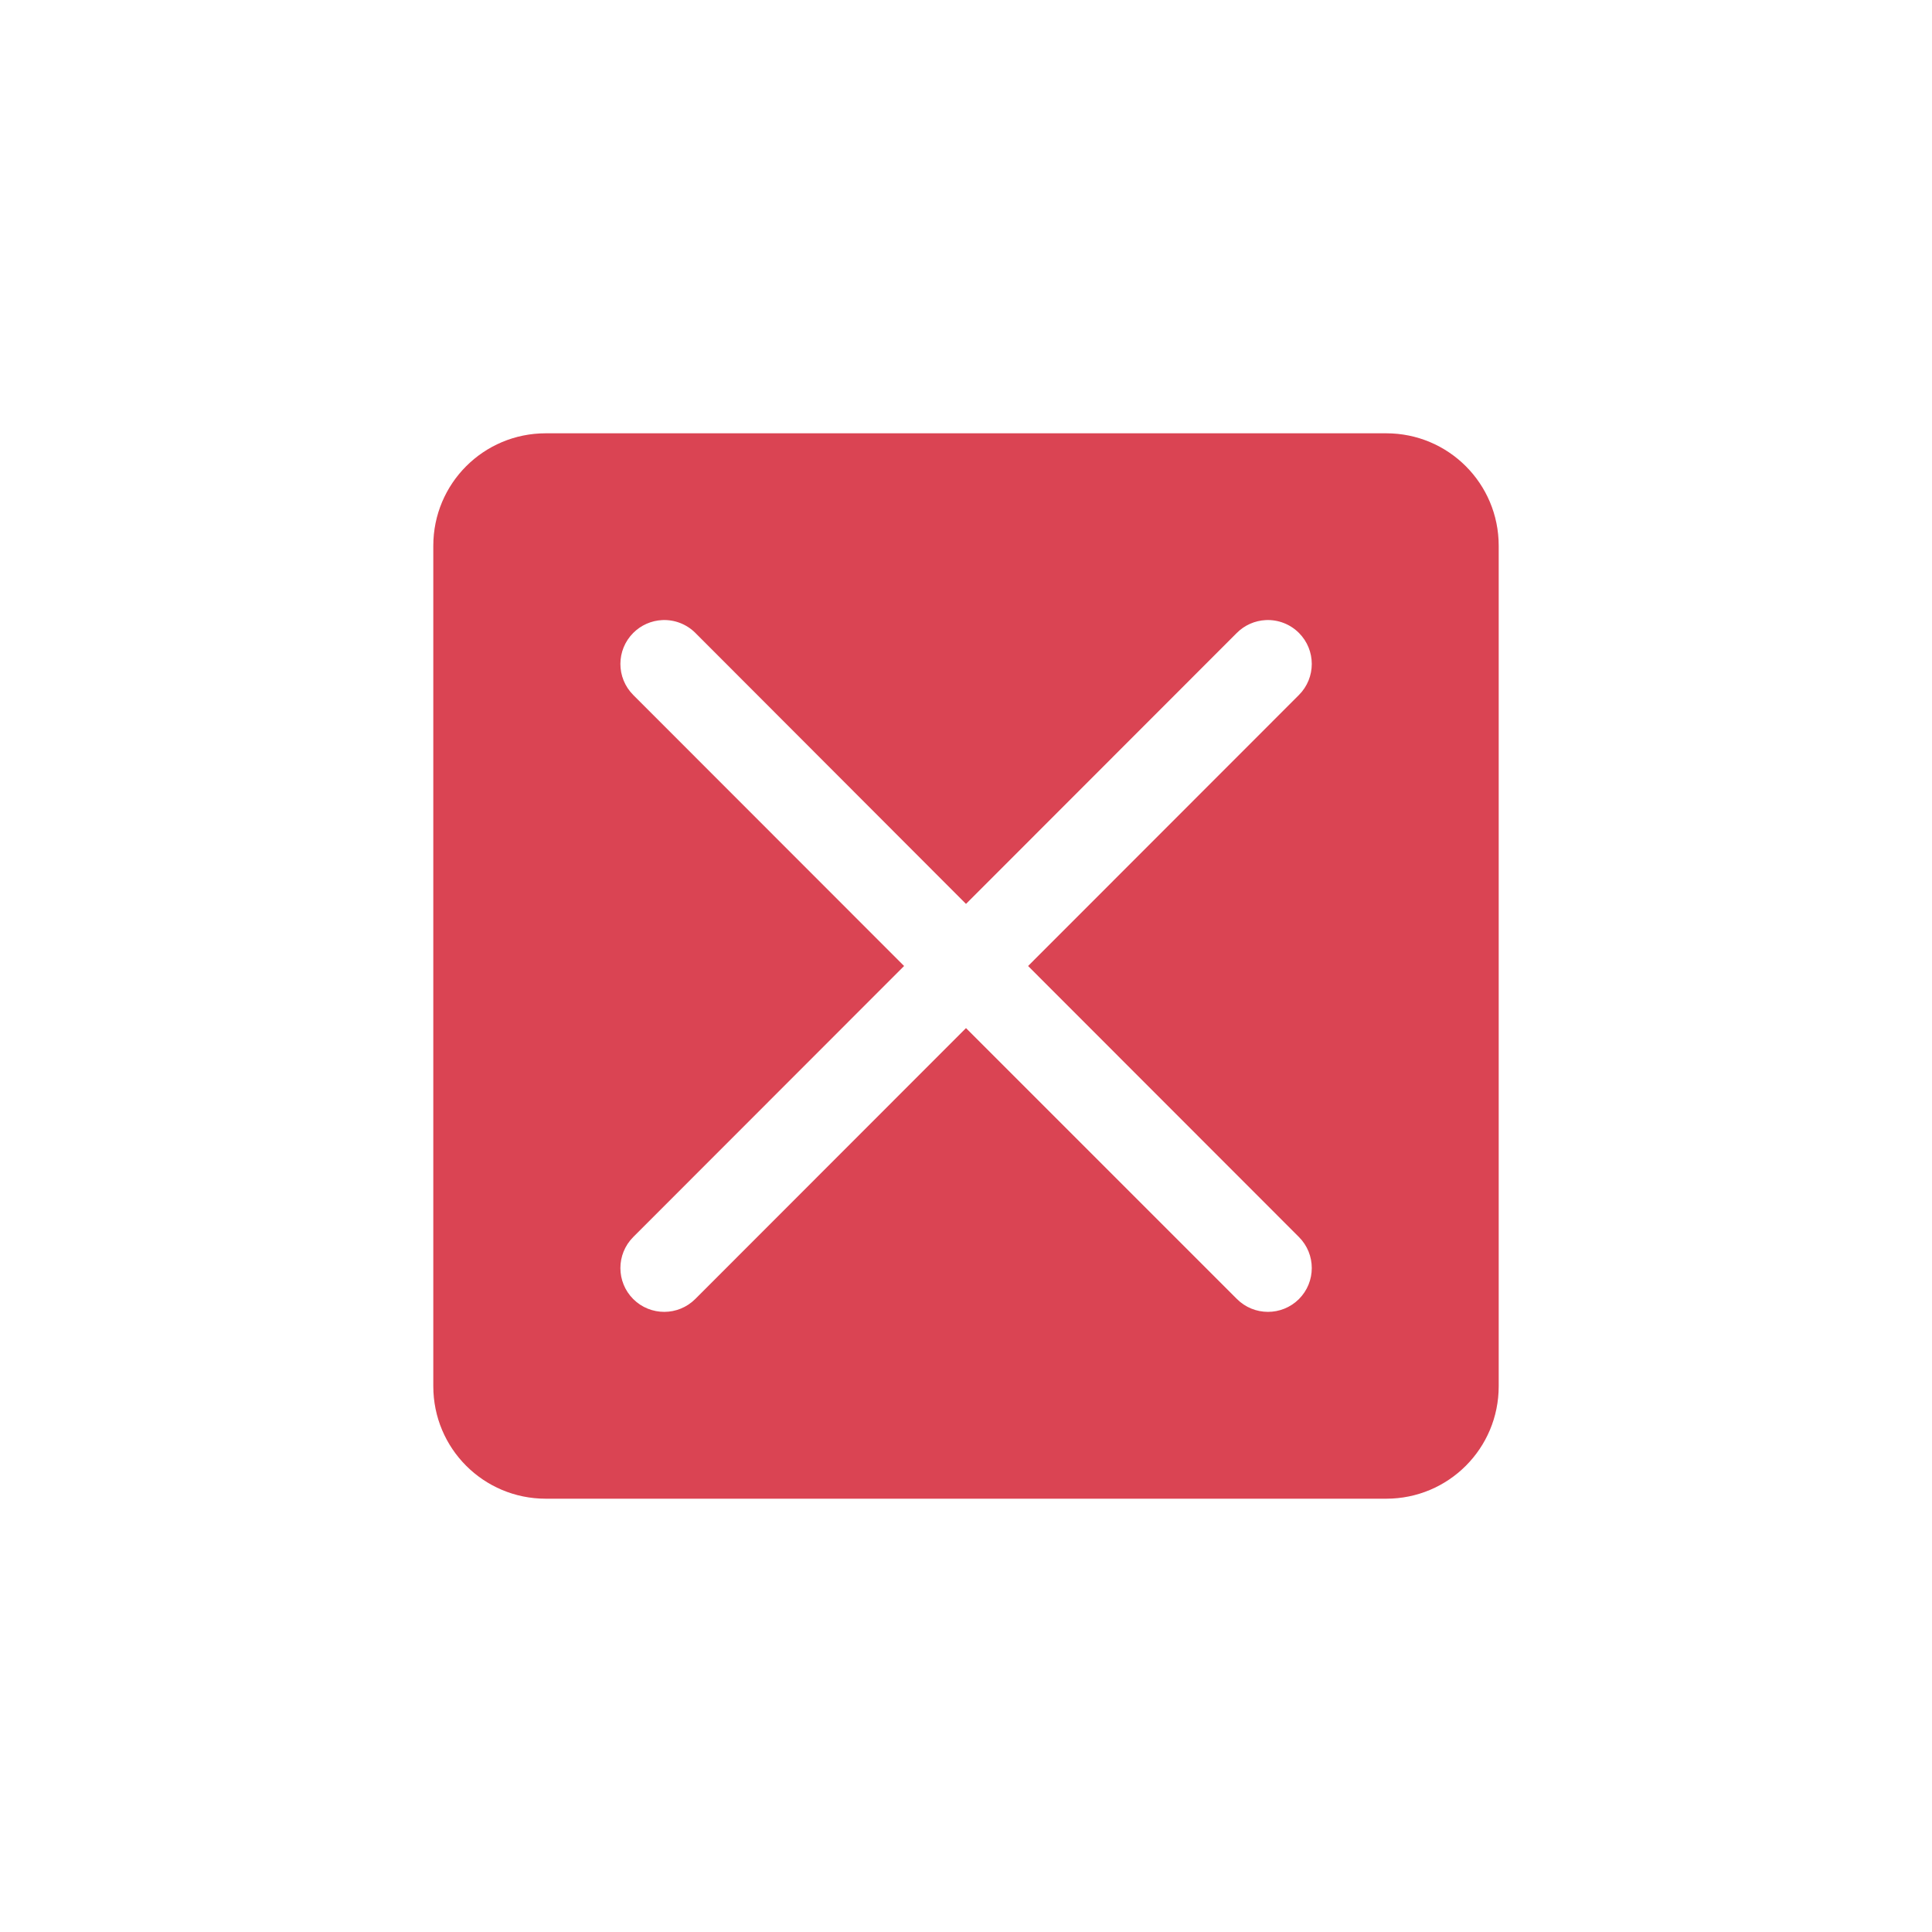
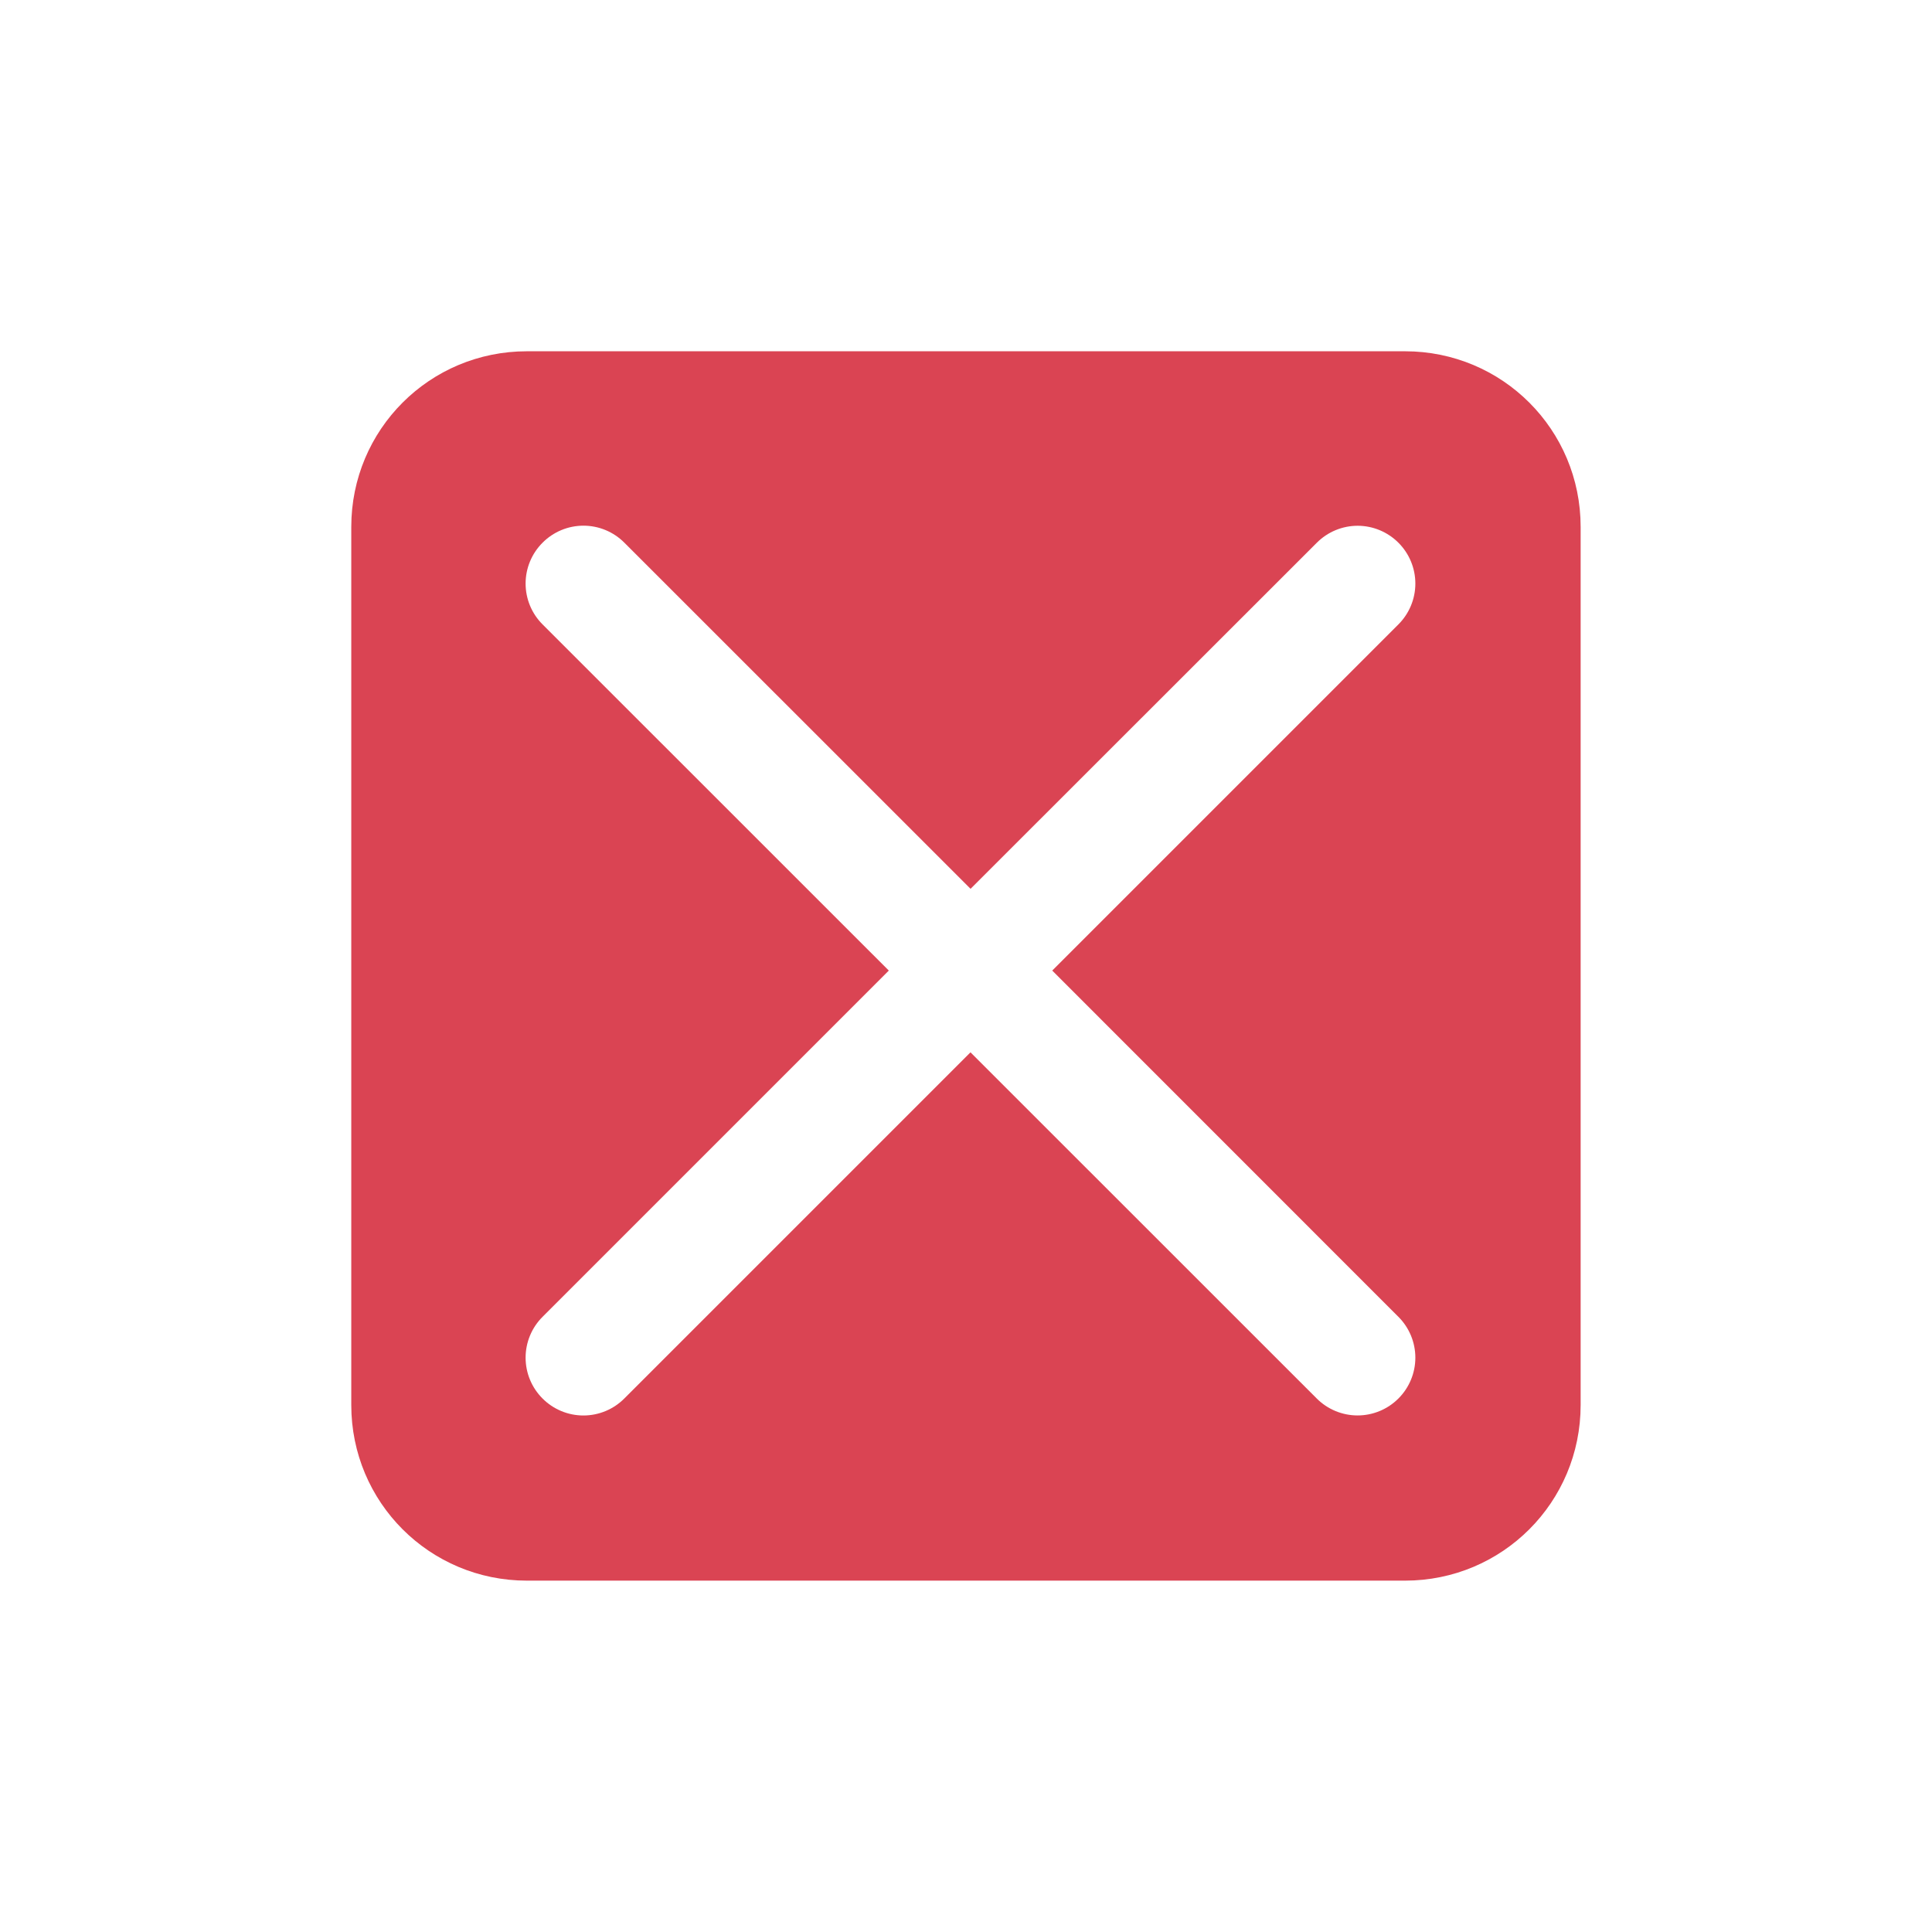
<svg xmlns="http://www.w3.org/2000/svg" version="1.1" viewBox="0 0 22 22">
  <style id="current-color-scheme" type="text/css">.ColorScheme-NegativeText {
            color:#da4453;
        }</style>
-   <path d="m6.215 4.934c-0.709 0-1.281 0.572-1.281 1.281v9.57c0 0.709 0.572 1.281 1.281 1.281h9.57c0.709 0 1.281-0.572 1.281-1.281v-9.57c0-0.709-0.572-1.281-1.281-1.281h-9.57zm1.326 2.127a0.5 0.5 0 0 1 0.377 0.146l3.082 3.086 3.084-3.086a0.5 0.5 0 0 1 0.33-0.146 0.5 0.5 0 0 1 0.377 0.146 0.5 0.5 0 0 1 0 0.707l-3.084 3.086 3.084 3.086a0.5 0.5 0 0 1 0 0.707 0.5 0.5 0 0 1-0.707-0.002l-3.084-3.084-3.082 3.084a0.5 0.5 0 0 1-0.707 0.002 0.5 0.5 0 0 1 0-0.707l3.084-3.086-3.084-3.086a0.5 0.5 0 0 1 0-0.707 0.5 0.5 0 0 1 0.33-0.146z" class="ColorScheme-NegativeText" fill="currentColor" />
+   <path class="ColorScheme-NegativeText" d="m6 4c-1.108 0-2 0.892-2 2v9.999c0 1.108 0.892 2 2 2h9.999c1.108 0 2-0.892 2-2v-9.999c0-1.108-0.892-2-2-2zm0.645 1.986a0.657 0.657 0 0 1 0.465 0.194l3.942 3.941 3.943-3.941a0.657 0.657 0 0 1 0.466-0.193 0.657 0.657 0 0 1 0.463 0.193 0.657 0.657 0 0 1 0 0.93l-3.942 3.942 3.942 3.943a0.657 0.657 0 0 1 0 0.93 0.657 0.657 0 0 1-0.93 0l-3.943-3.942-3.942 3.942a0.657 0.657 0 0 1-0.931 0 0.657 0.657 0 0 1 0-0.93l3.943-3.943-3.943-3.942a0.657 0.657 0 0 1 0-0.93 0.657 0.657 0 0 1 0.466-0.194z" fill="currentColor" />
</svg>
